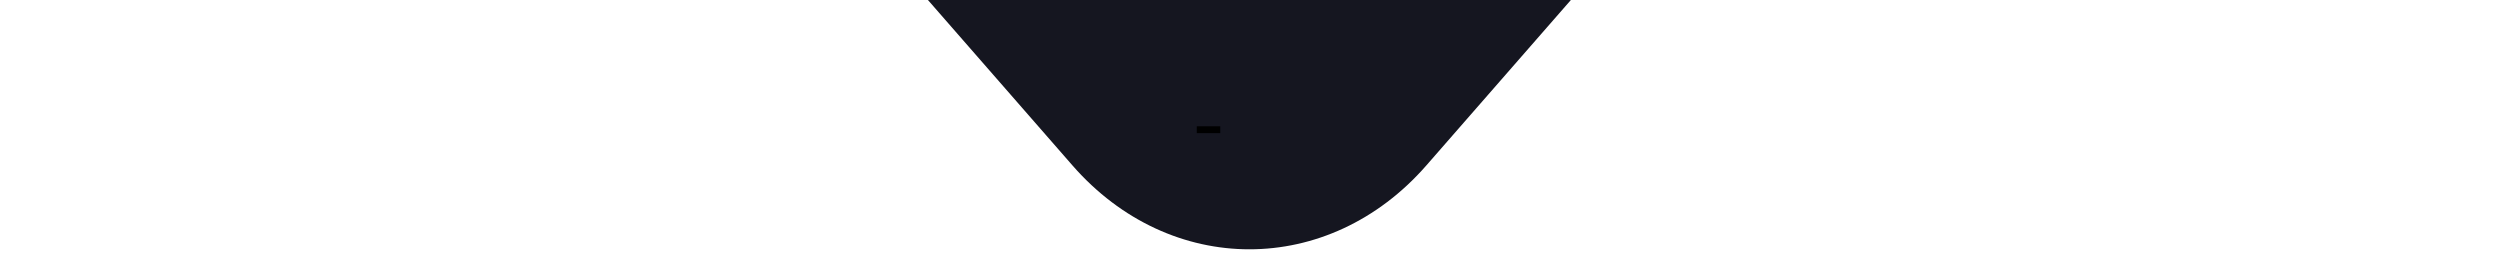
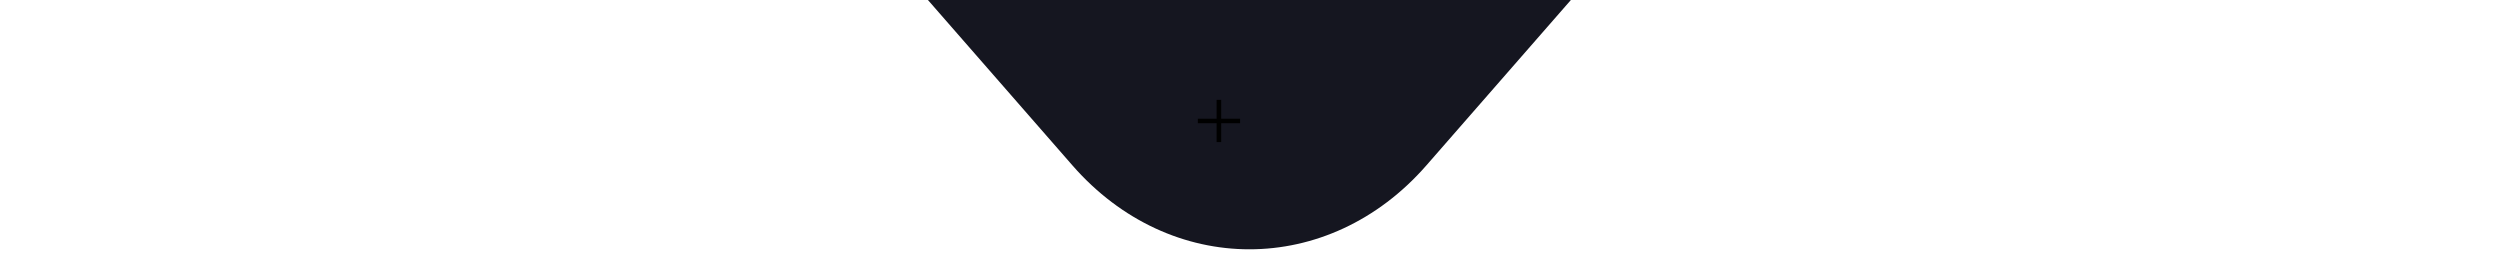
<svg xmlns="http://www.w3.org/2000/svg" width="331" height="34" viewBox="0 0 331 34">
  <defs>
    <style>
      .cls-1 {
        fill: #151620;
        fill-rule: evenodd;
      }
    </style>
  </defs>
  <path id="Rettangolo_7_copia_3" data-name="Rettangolo 7 copia 3" class="cls-1" d="M10.428-182.319L141.992-332.9c12.94-14.81,33.919-14.81,46.859,0L320.415-182.319c12.94,14.81,12.94,38.822,0,53.633L188.851,21.9c-12.94,14.81-33.919,14.81-46.859,0L10.428-128.686C-2.512-143.5-2.512-167.509,10.428-182.319Z" />
  <text xml:space="preserve" class="minus-sign">
-     <tspan x="158" y="20">-</tspan>
+     <tspan x="158" y="20">+</tspan>
  </text>
</svg>
